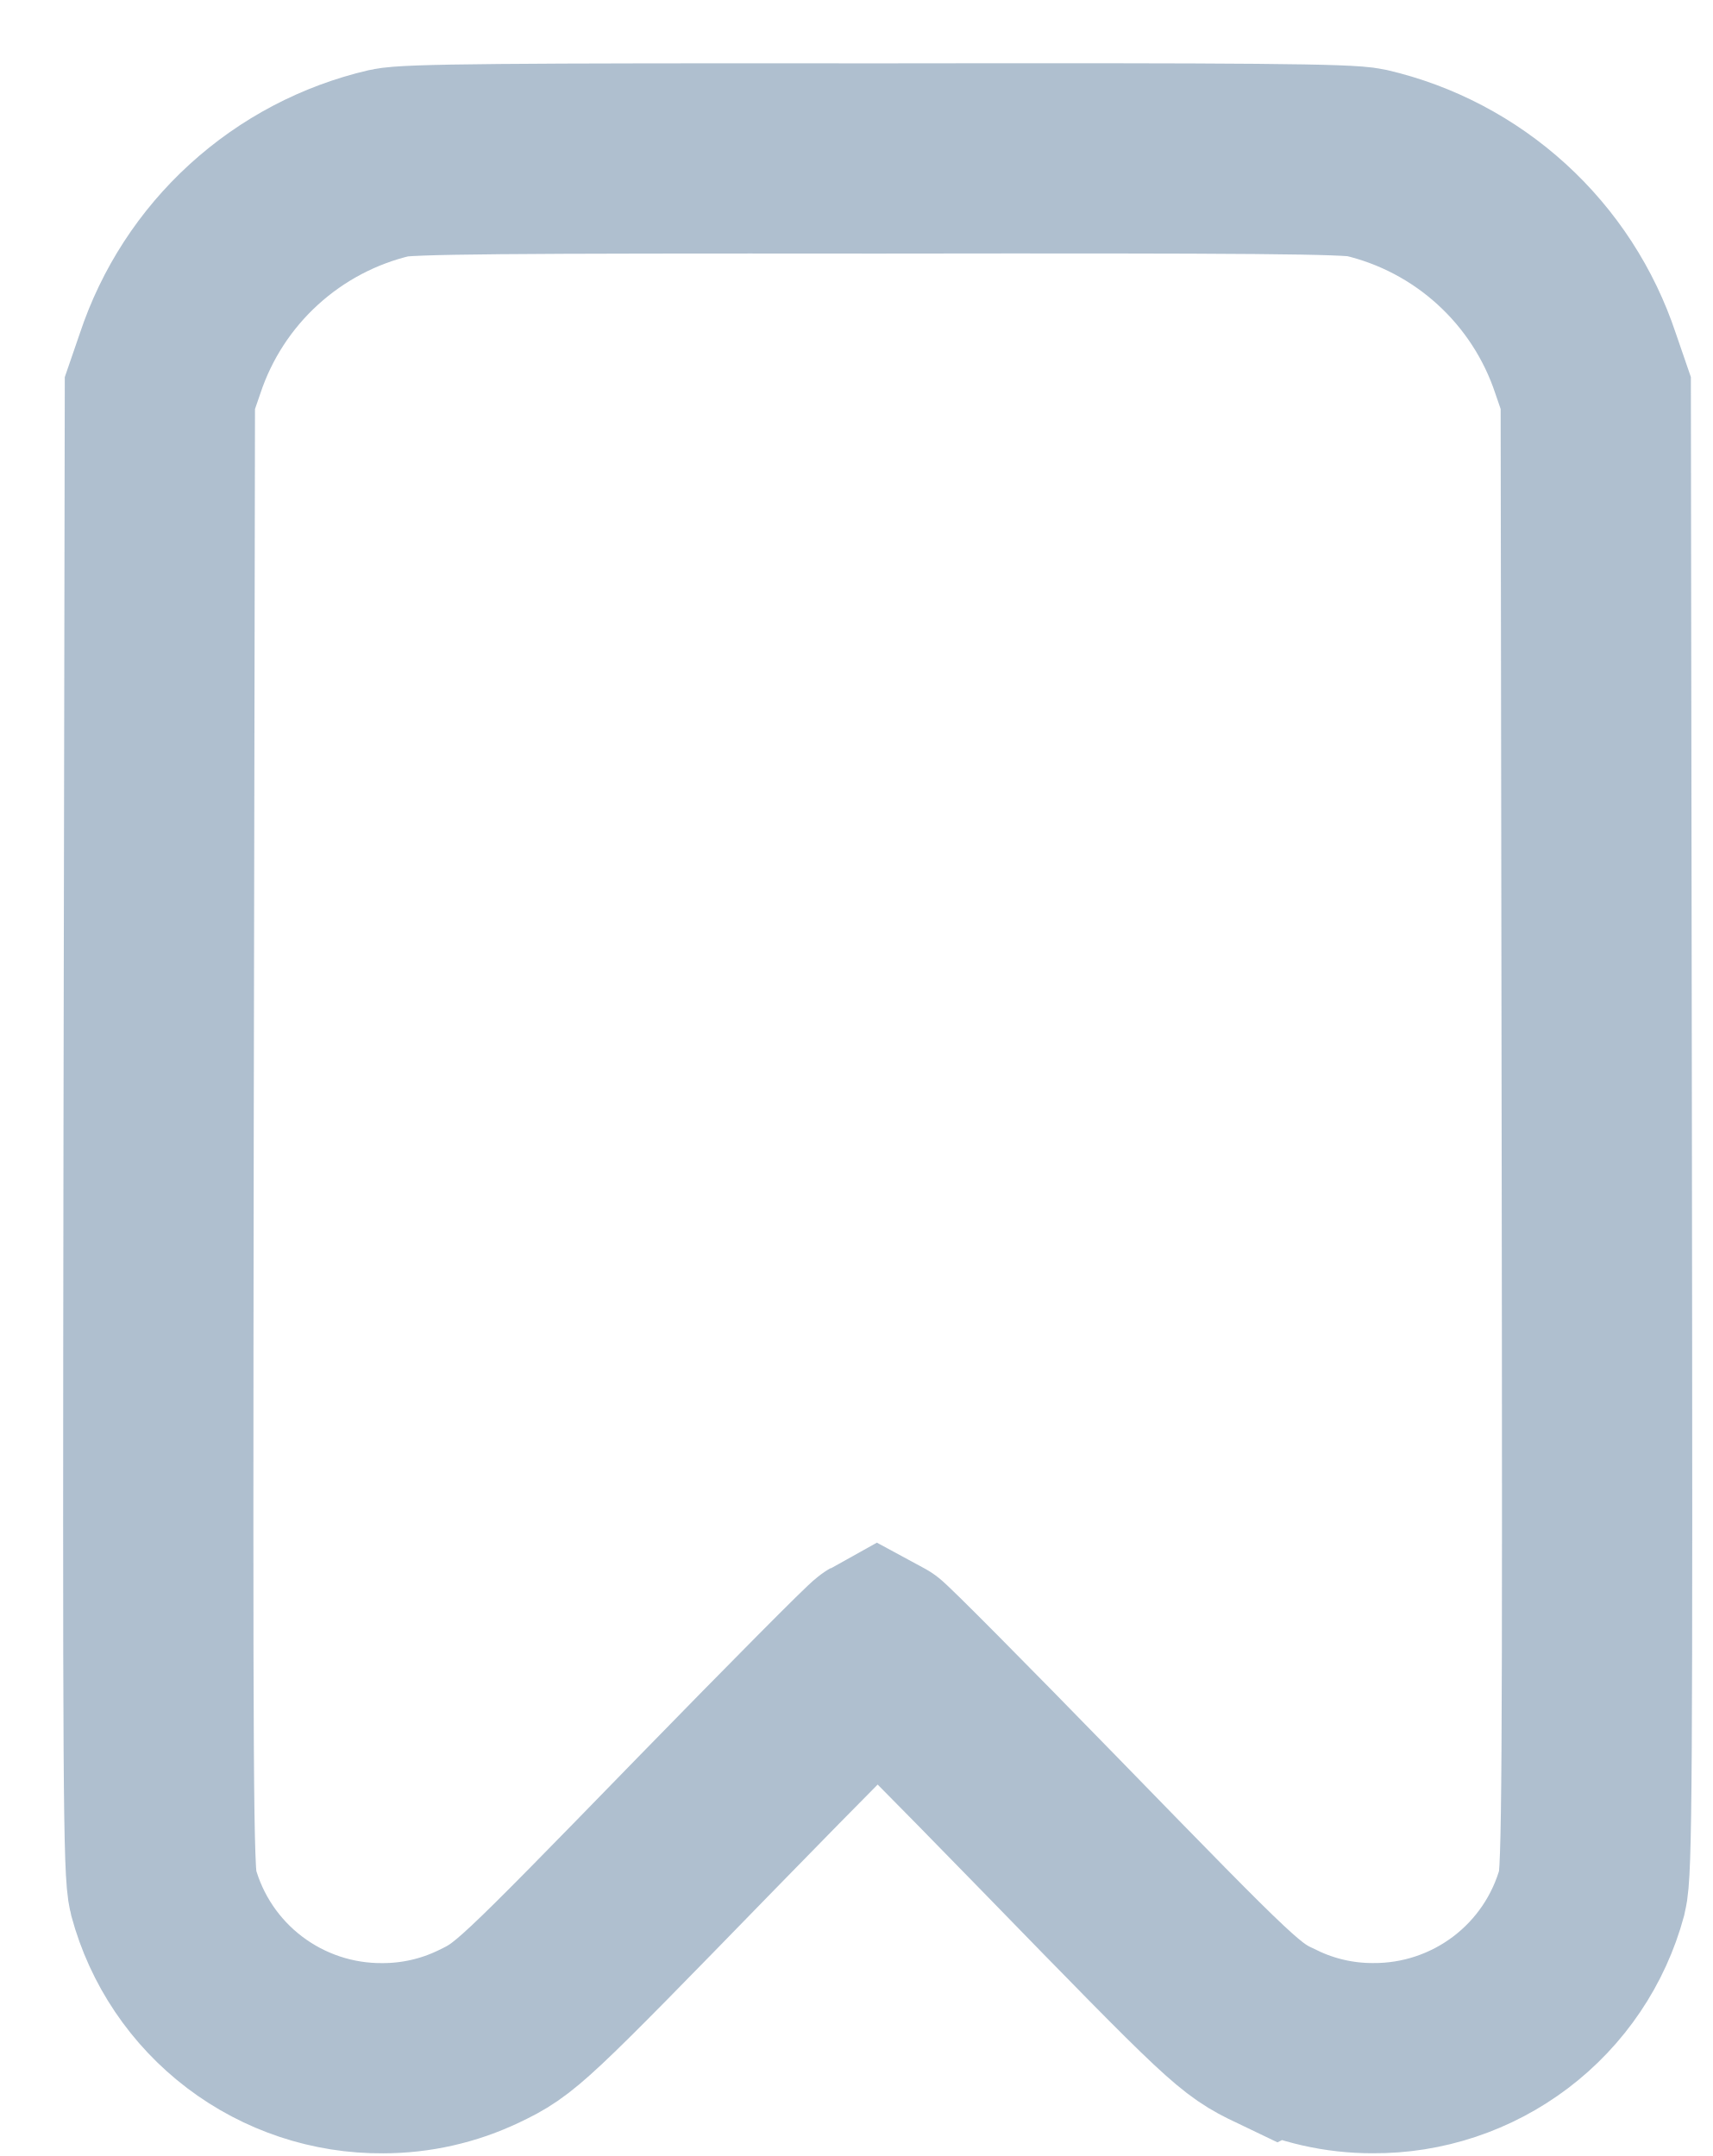
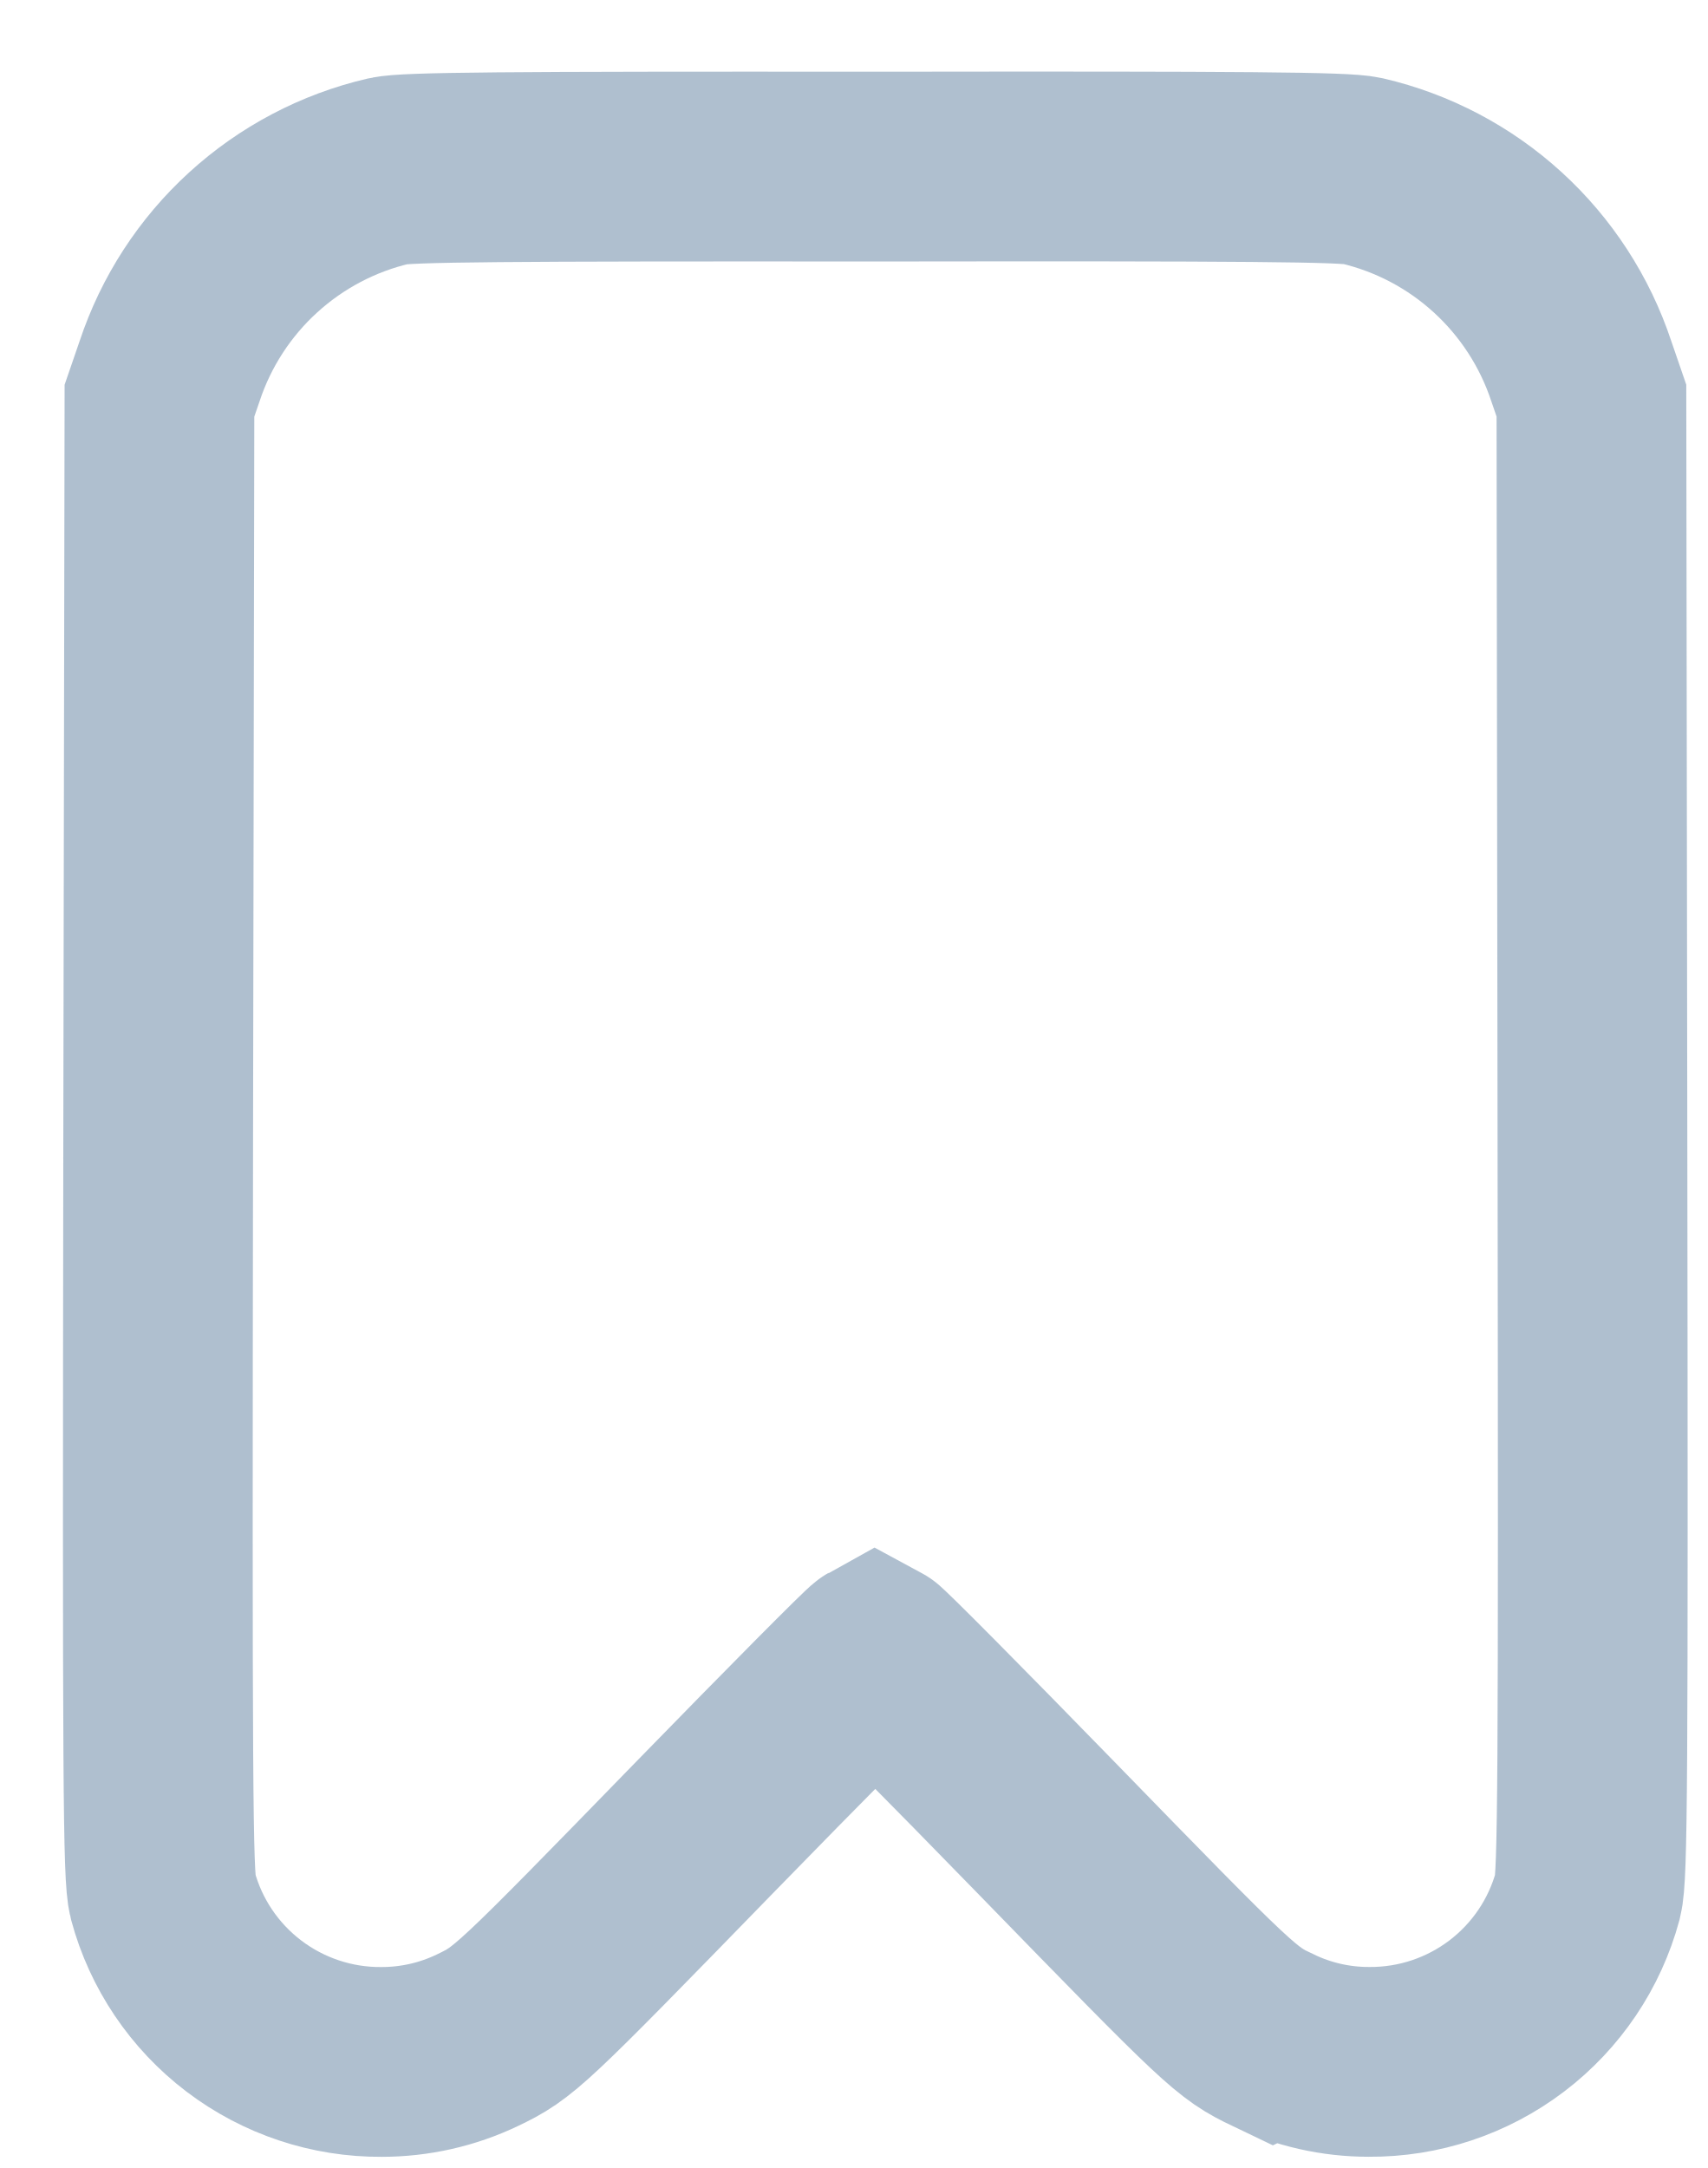
- <svg xmlns="http://www.w3.org/2000/svg" width="27" height="34" viewBox="0 0 27 34" fill="none">
+ <svg xmlns="http://www.w3.org/2000/svg" width="26" height="33" viewBox="0 0 27 34" fill="none">
  <path opacity="0.5" d="M20.128 32.115C19.545 31.836 19.47 31.766 16.538 28.753C15.101 27.277 13.9 26.066 13.838 26.033C13.778 26.066 12.576 27.277 11.138 28.753C8.206 31.766 8.131 31.836 7.548 32.115C7.076 32.341 6.559 32.458 6.035 32.458C5.249 32.464 4.483 32.209 3.857 31.734C3.231 31.259 2.78 30.59 2.575 29.831C2.495 29.516 2.487 28.131 2.501 17.837L2.521 6.199L2.682 5.731C2.941 4.951 3.395 4.251 4.002 3.698C4.609 3.144 5.348 2.755 6.148 2.569C6.429 2.507 7.92 2.494 13.84 2.499C19.76 2.491 21.251 2.504 21.532 2.566C22.333 2.752 23.072 3.141 23.679 3.695C24.286 4.249 24.741 4.95 25 5.73L25.161 6.198L25.177 17.836C25.191 28.127 25.182 29.515 25.103 29.83C24.898 30.589 24.447 31.258 23.821 31.733C23.195 32.208 22.429 32.463 21.643 32.457C21.119 32.458 20.602 32.34 20.13 32.114L20.128 32.115Z" stroke="#6080A0" stroke-width="3" />
</svg>
